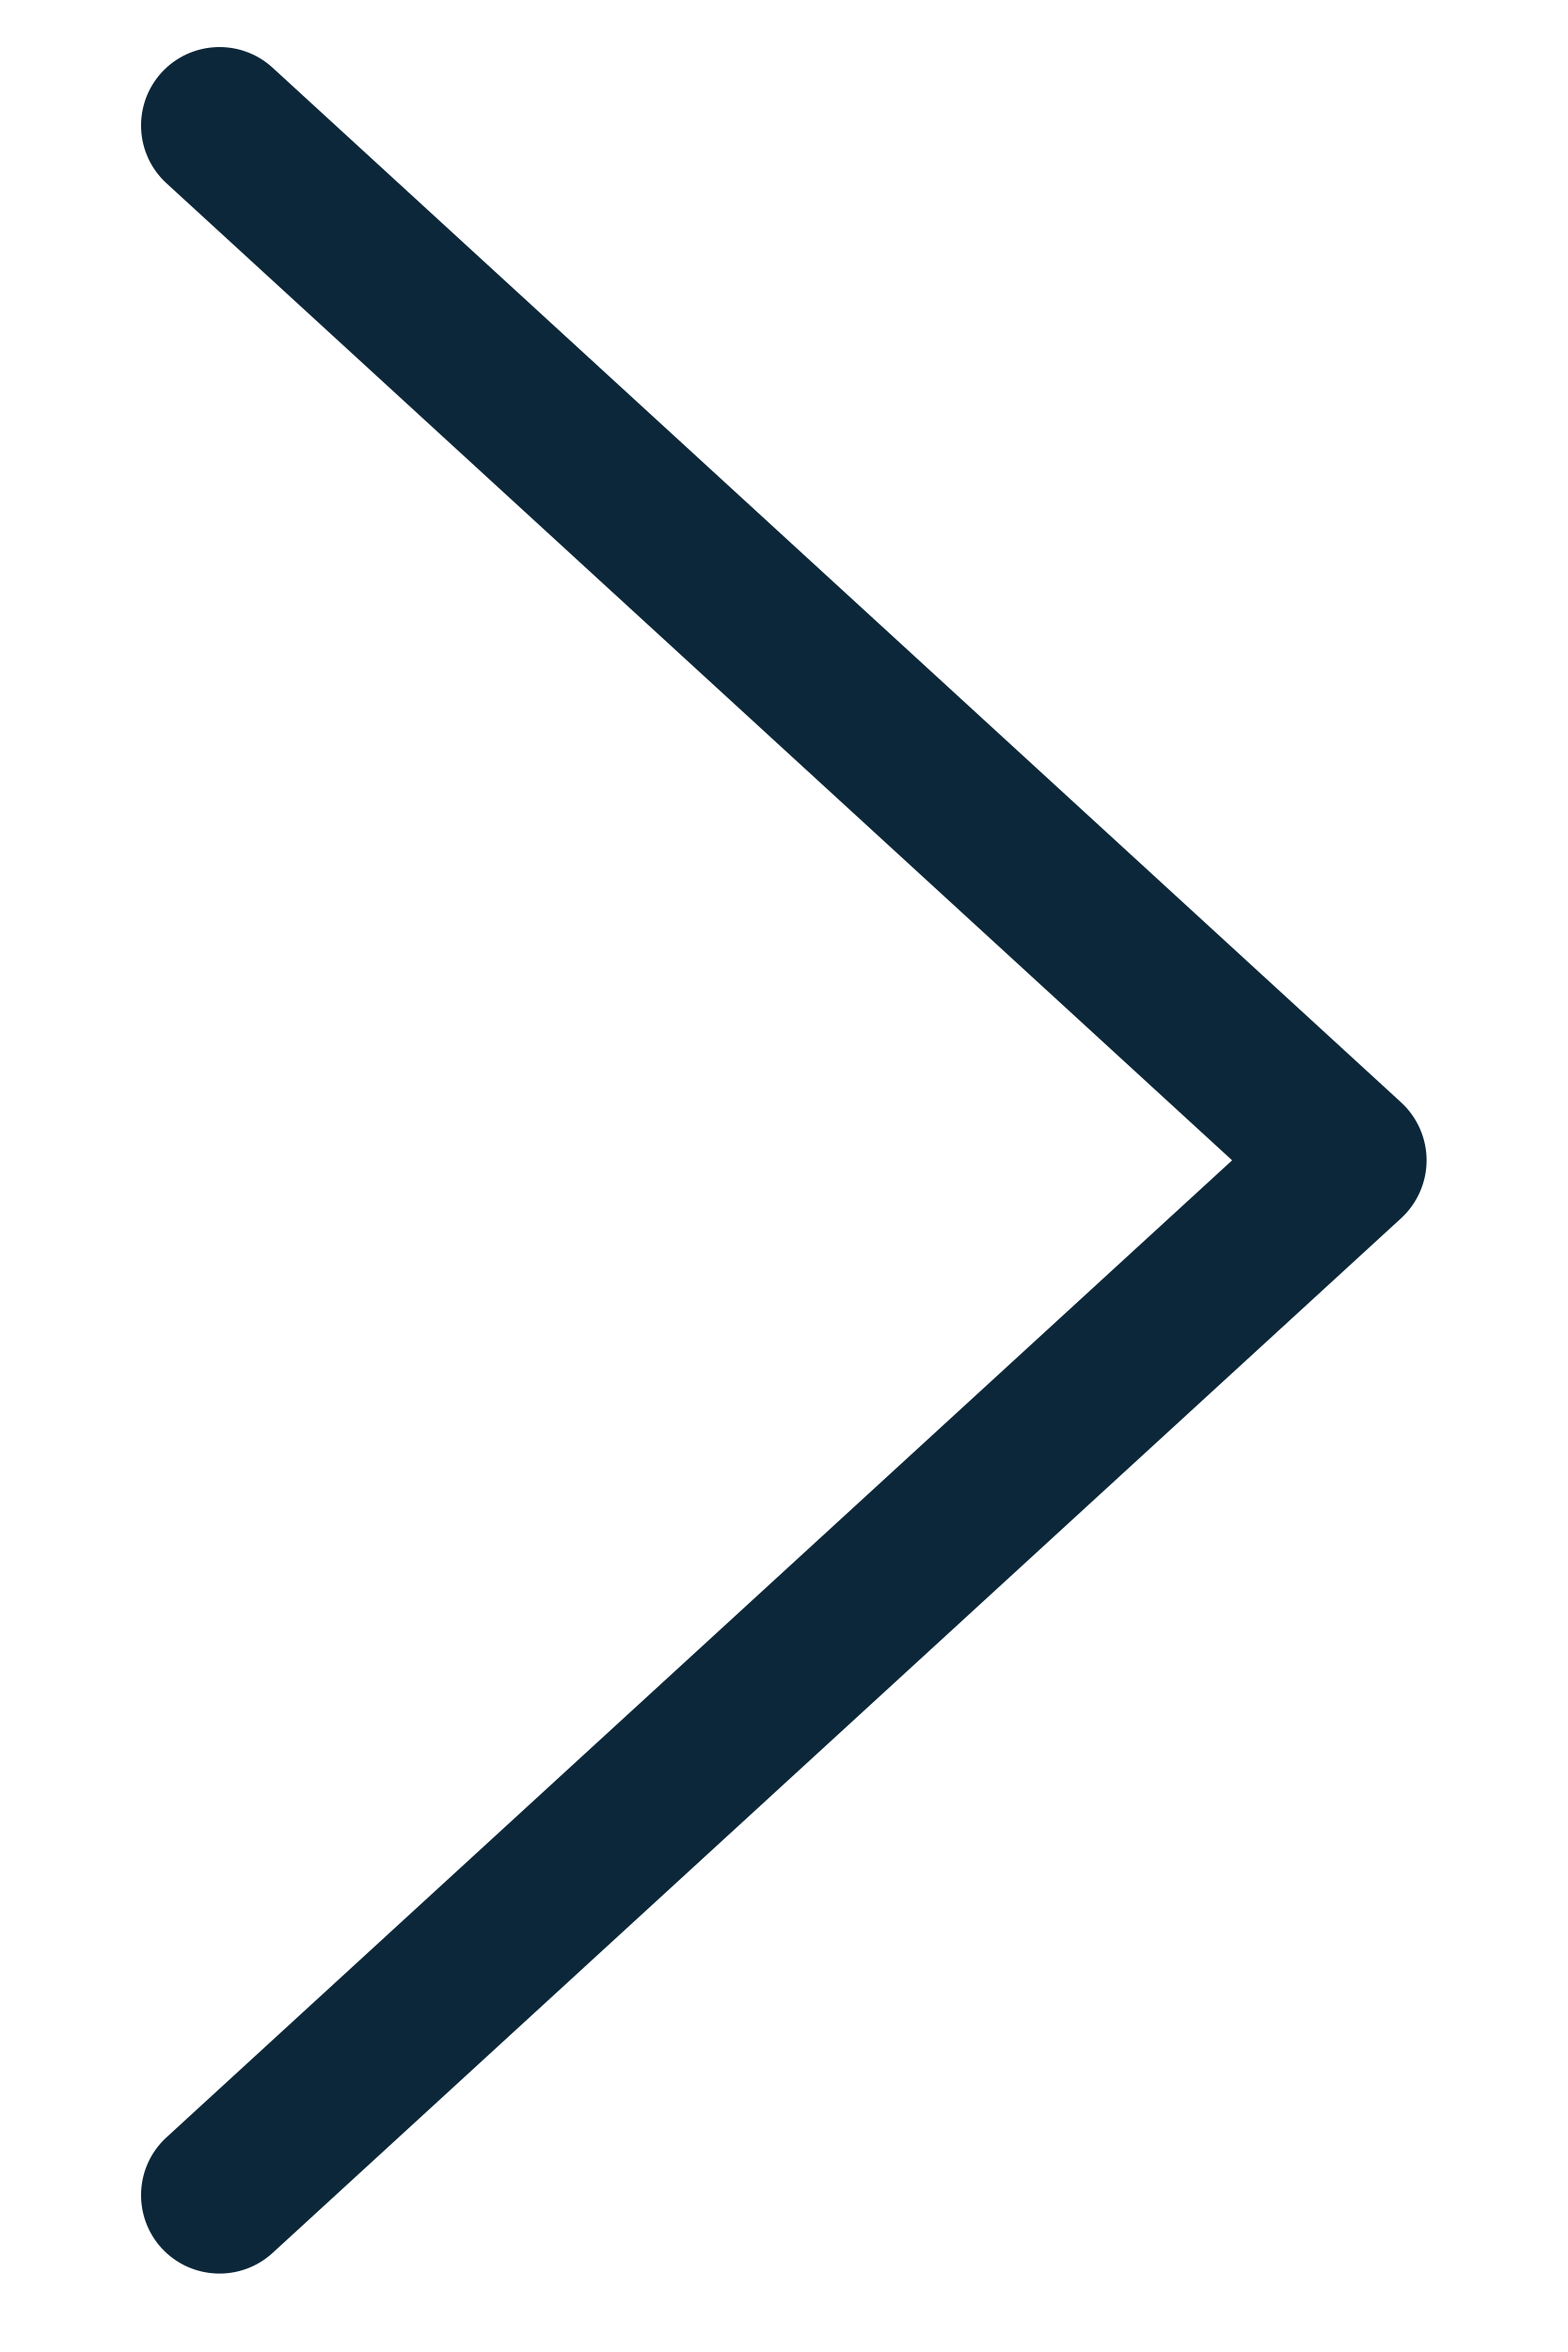
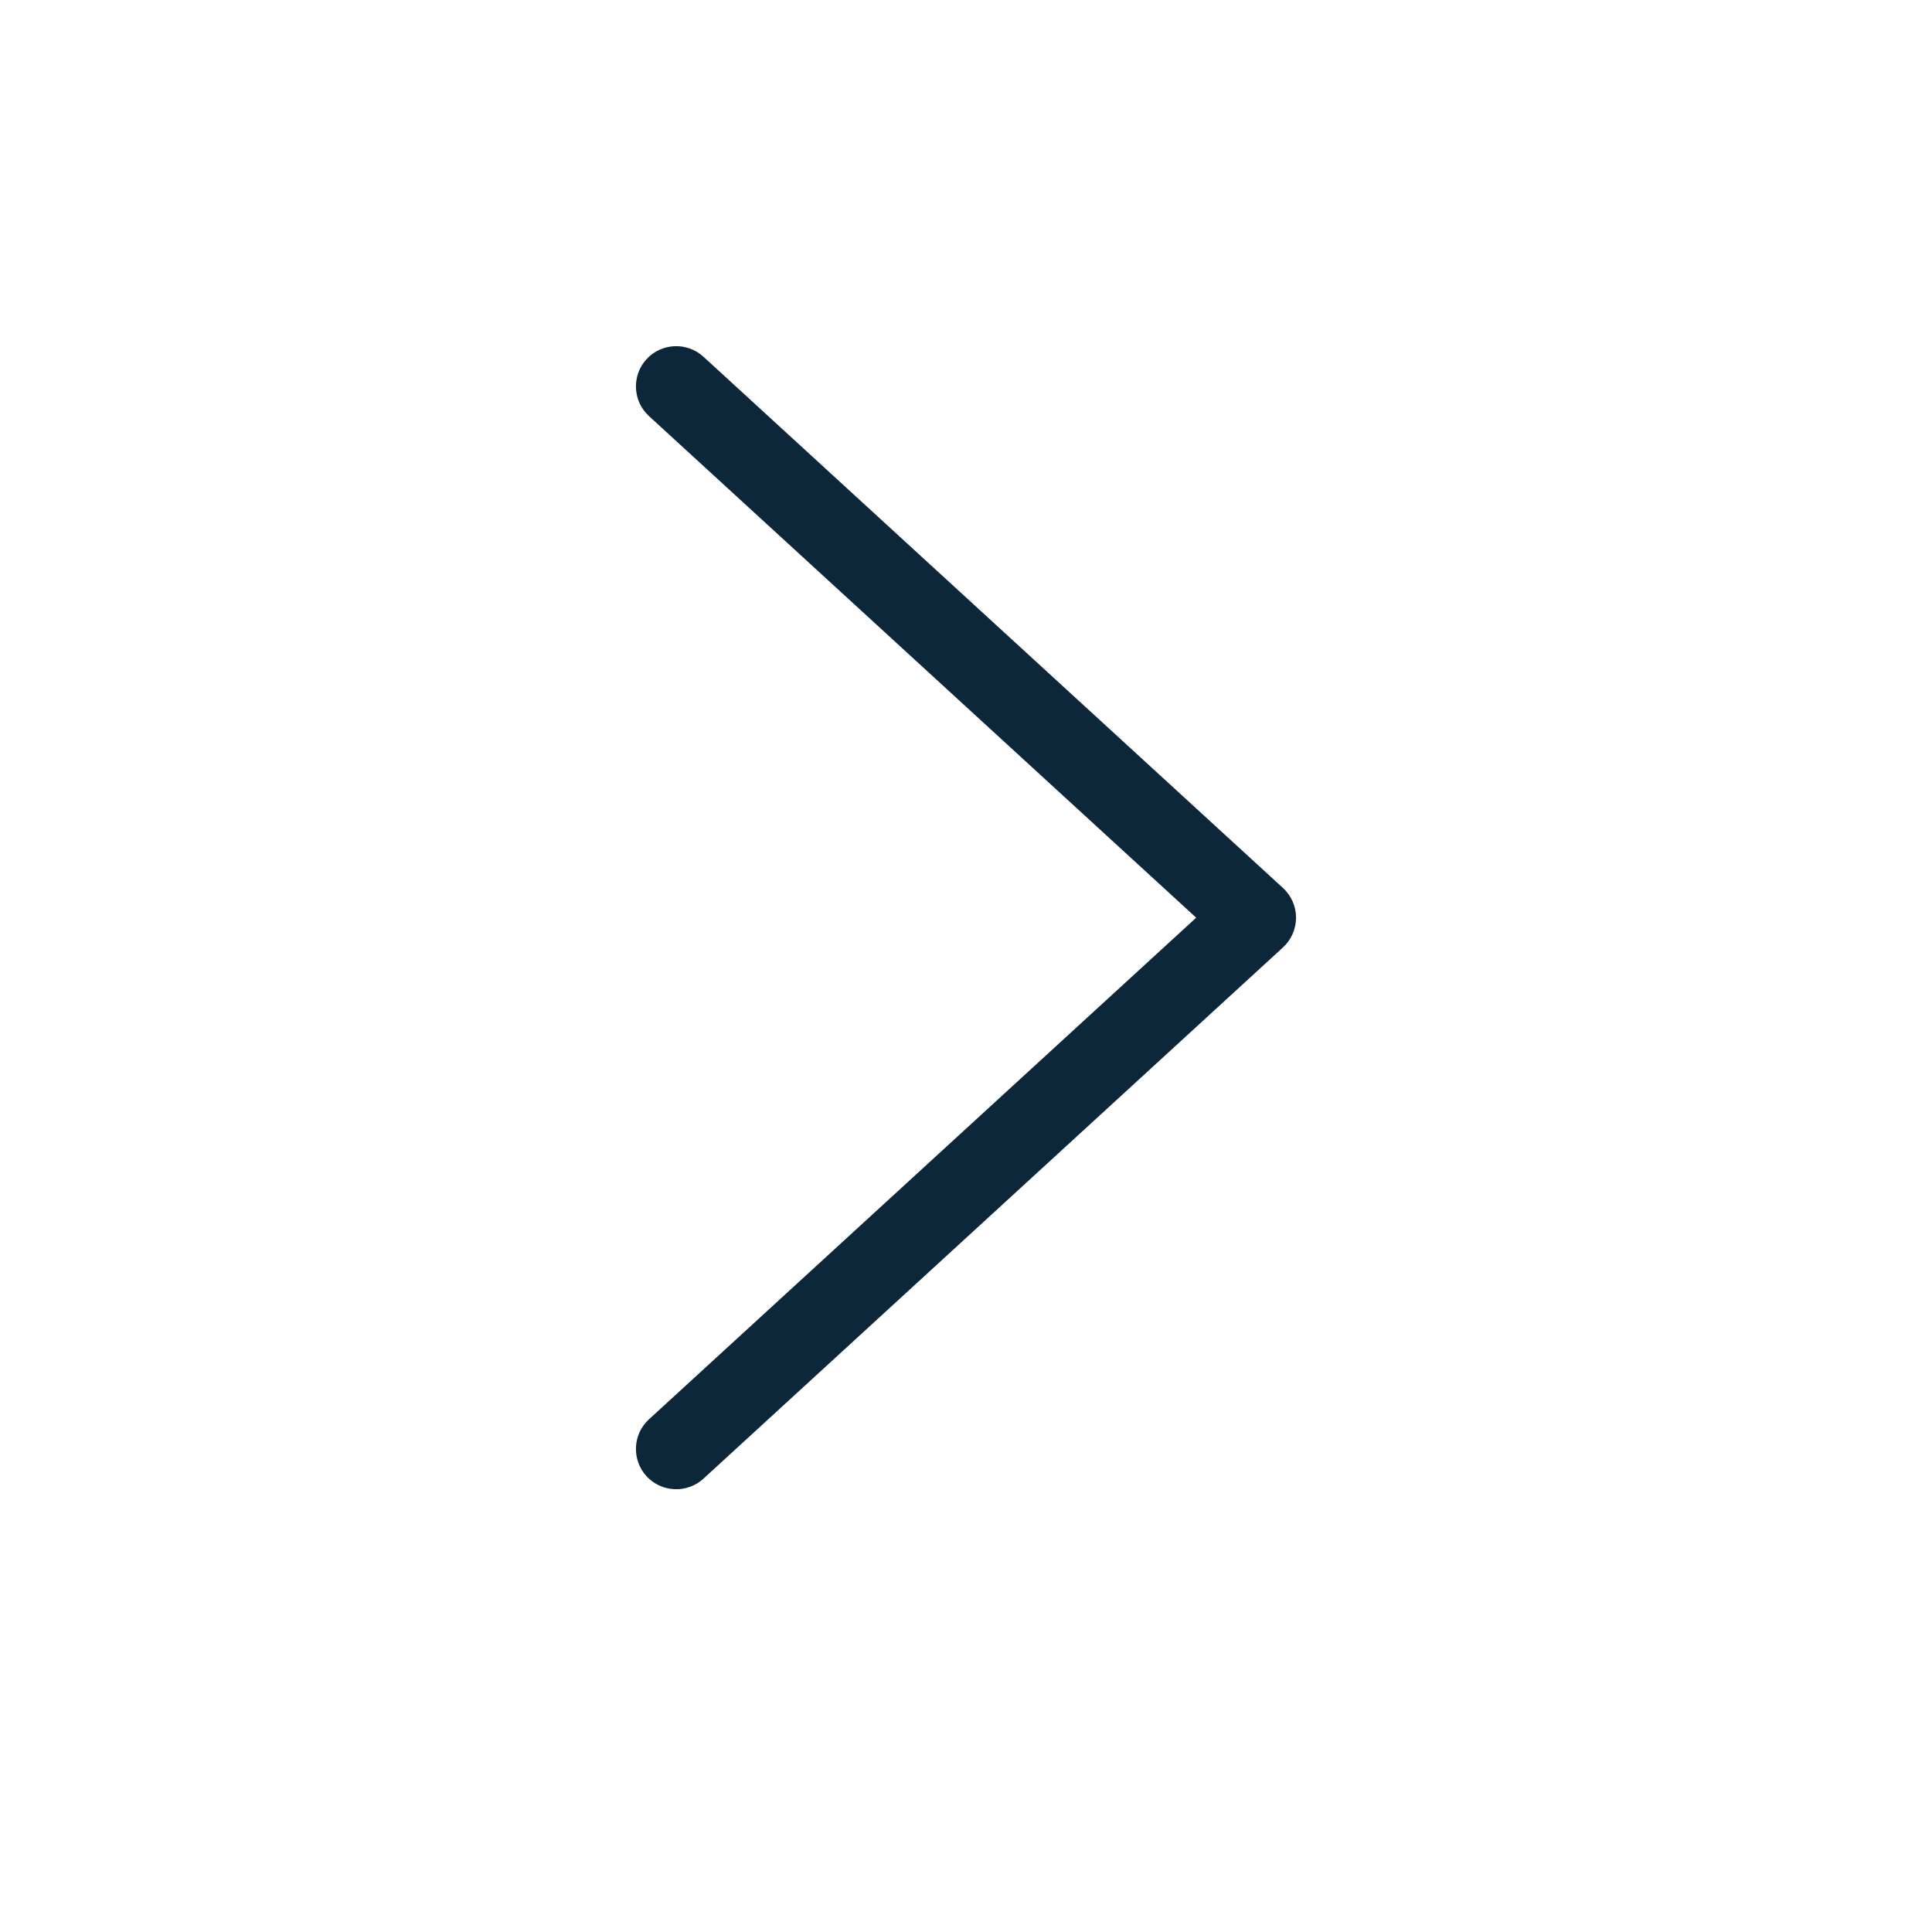
- <svg xmlns="http://www.w3.org/2000/svg" width="10" height="15" viewBox="0 0 10 15" fill="none">
-   <path d="M1.738 0.431C1.534 0.245 1.218 0.259 1.031 0.462C0.845 0.666 0.858 0.982 1.062 1.169L1.738 0.431ZM8.6 7.4L8.938 7.769C9.041 7.674 9.1 7.54 9.1 7.4C9.1 7.26 9.041 7.126 8.938 7.031L8.6 7.4ZM1.062 13.631C0.858 13.818 0.845 14.134 1.031 14.338C1.218 14.541 1.534 14.555 1.738 14.369L1.062 13.631ZM1.062 1.169L8.262 7.769L8.938 7.031L1.738 0.431L1.062 1.169ZM8.262 7.031L1.062 13.631L1.738 14.369L8.938 7.769L8.262 7.031Z" fill="#0C2739" />
+ <svg xmlns="http://www.w3.org/2000/svg" width="24" height="24" viewBox="0 0 24 24" fill="none">
+   <path d="M8.738 4.431C8.534 4.245 8.218 4.259 8.031 4.462C7.845 4.666 7.858 4.982 8.062 5.169L8.738 4.431ZM15.6 11.4L15.938 11.769C16.041 11.674 16.1 11.54 16.1 11.4C16.1 11.26 16.041 11.126 15.938 11.031L15.6 11.4ZM8.062 17.631C7.858 17.818 7.845 18.134 8.031 18.338C8.218 18.541 8.534 18.555 8.738 18.369L8.062 17.631ZM8.062 5.169L15.262 11.769L15.938 11.031L8.738 4.431L8.062 5.169ZM15.262 11.031L8.062 17.631L8.738 18.369L15.938 11.769L15.262 11.031Z" fill="#0C2739" />
</svg>
